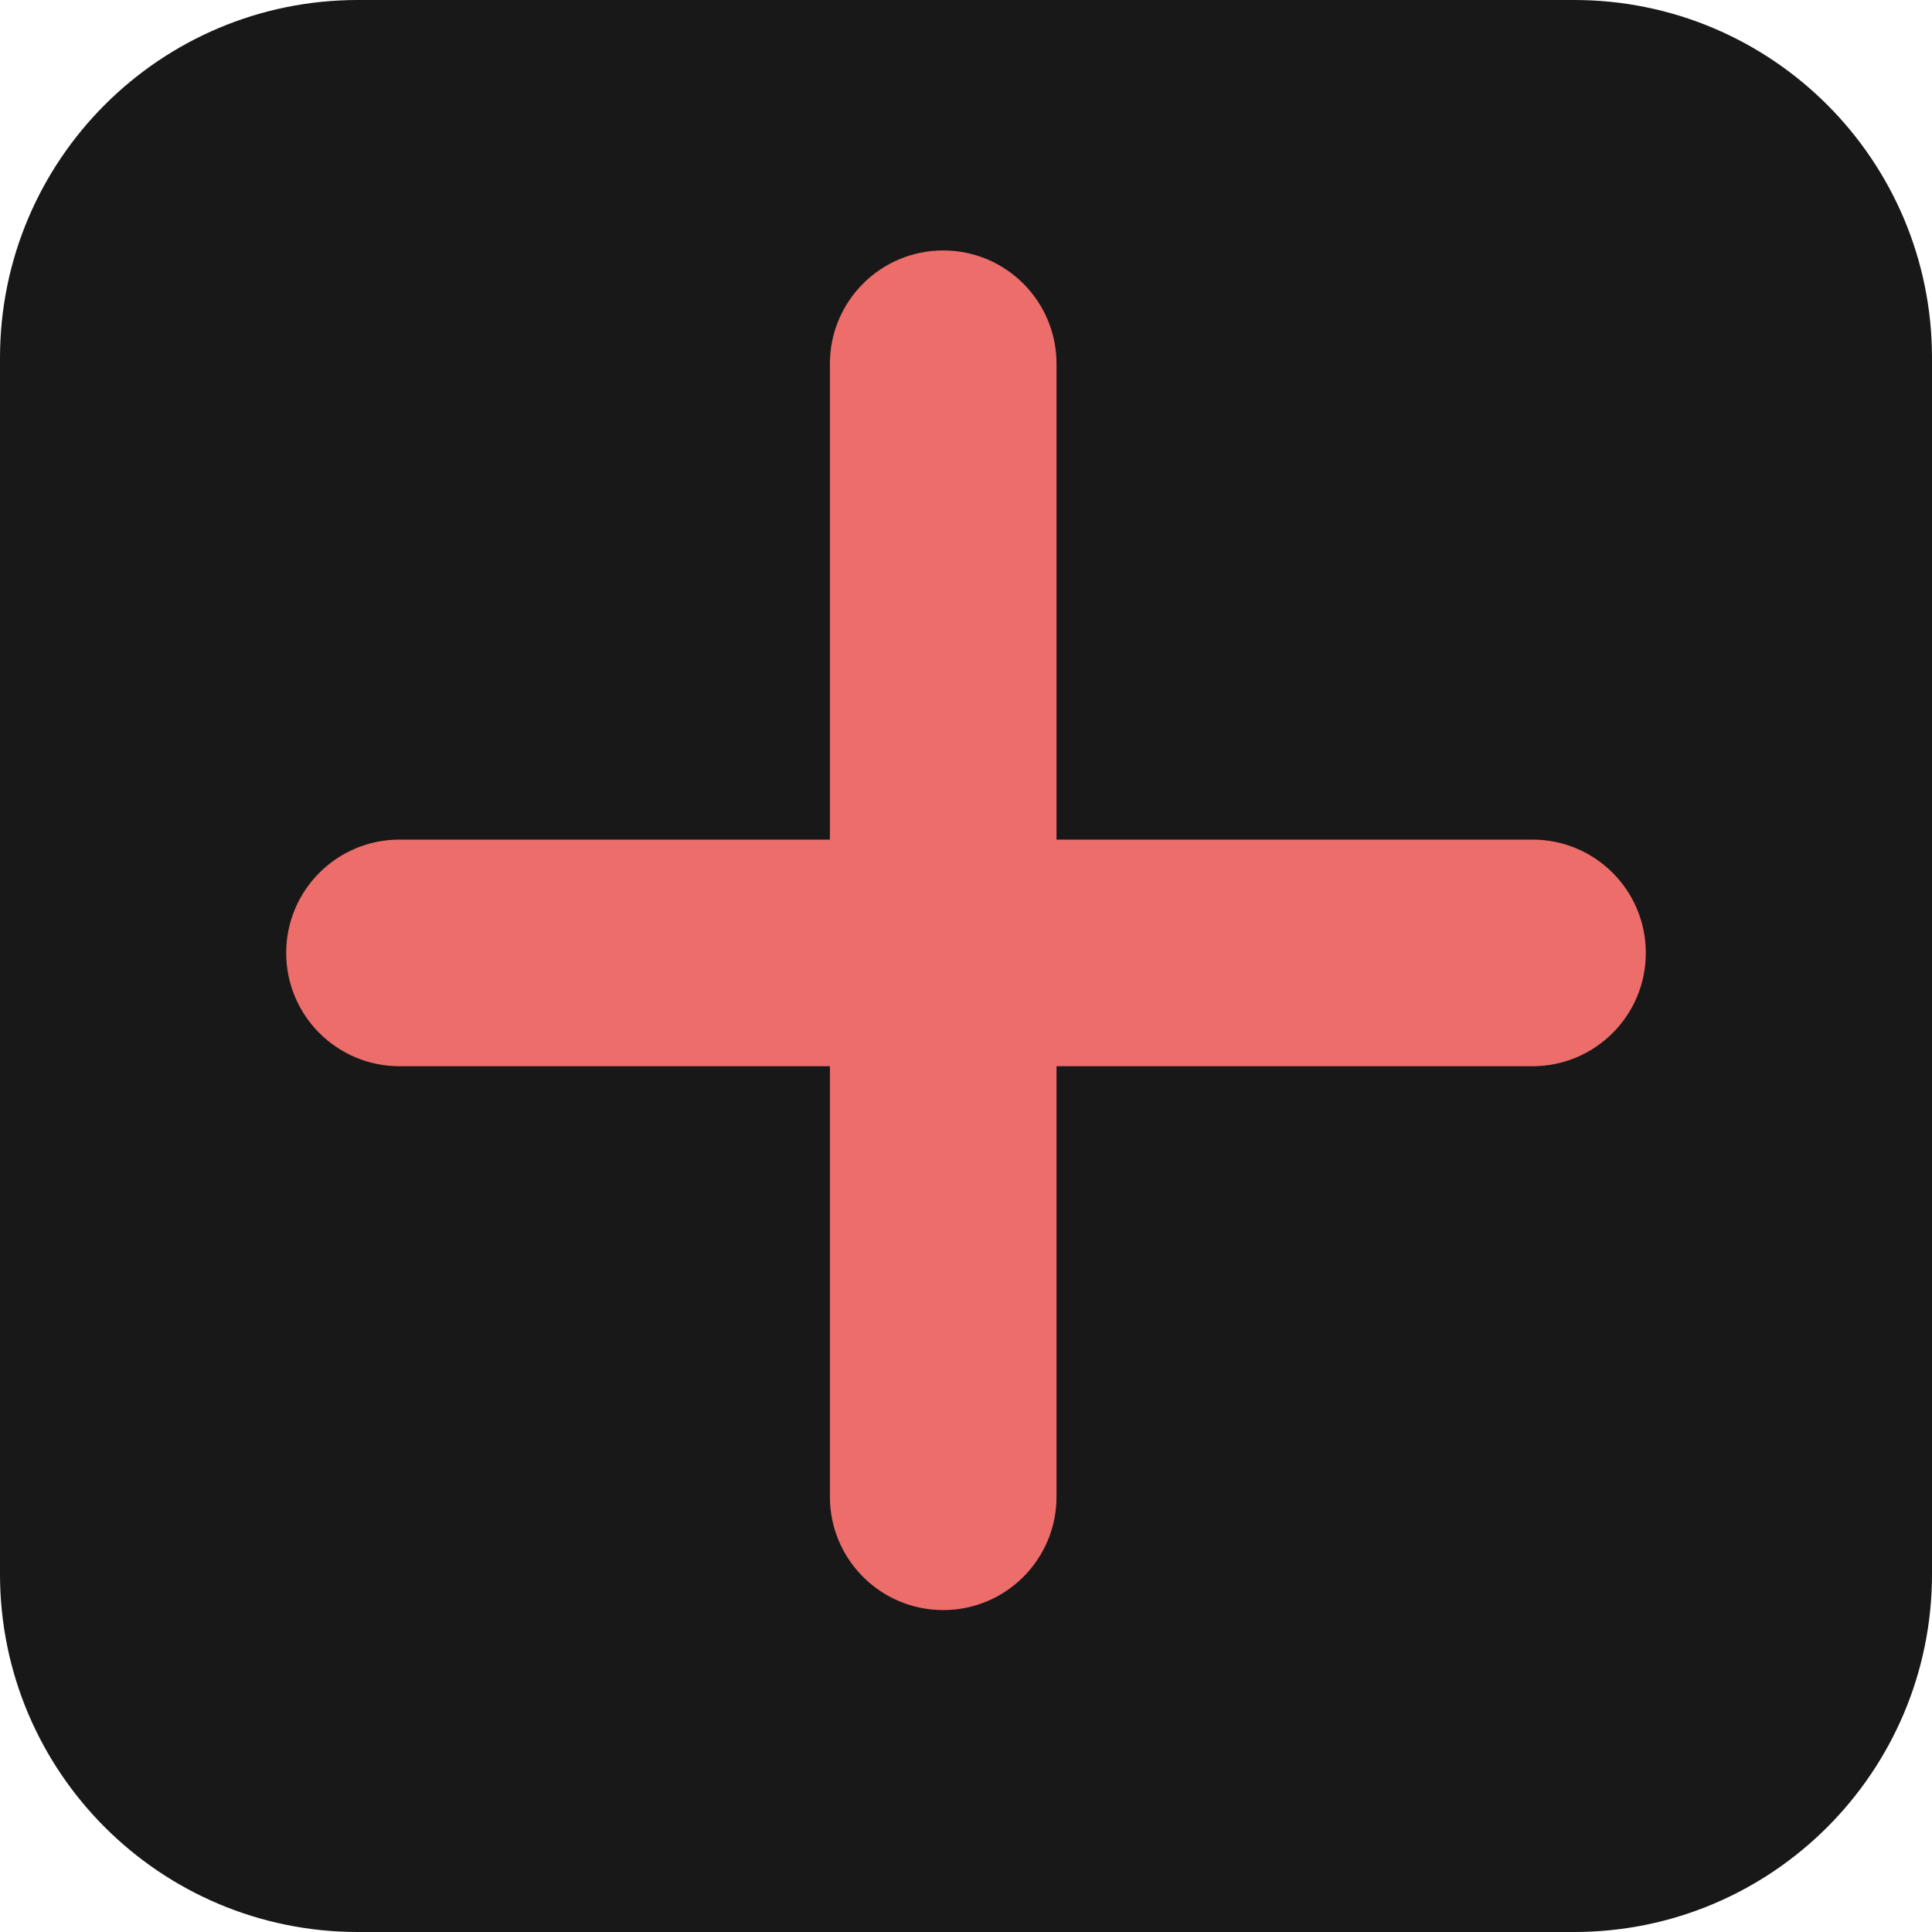
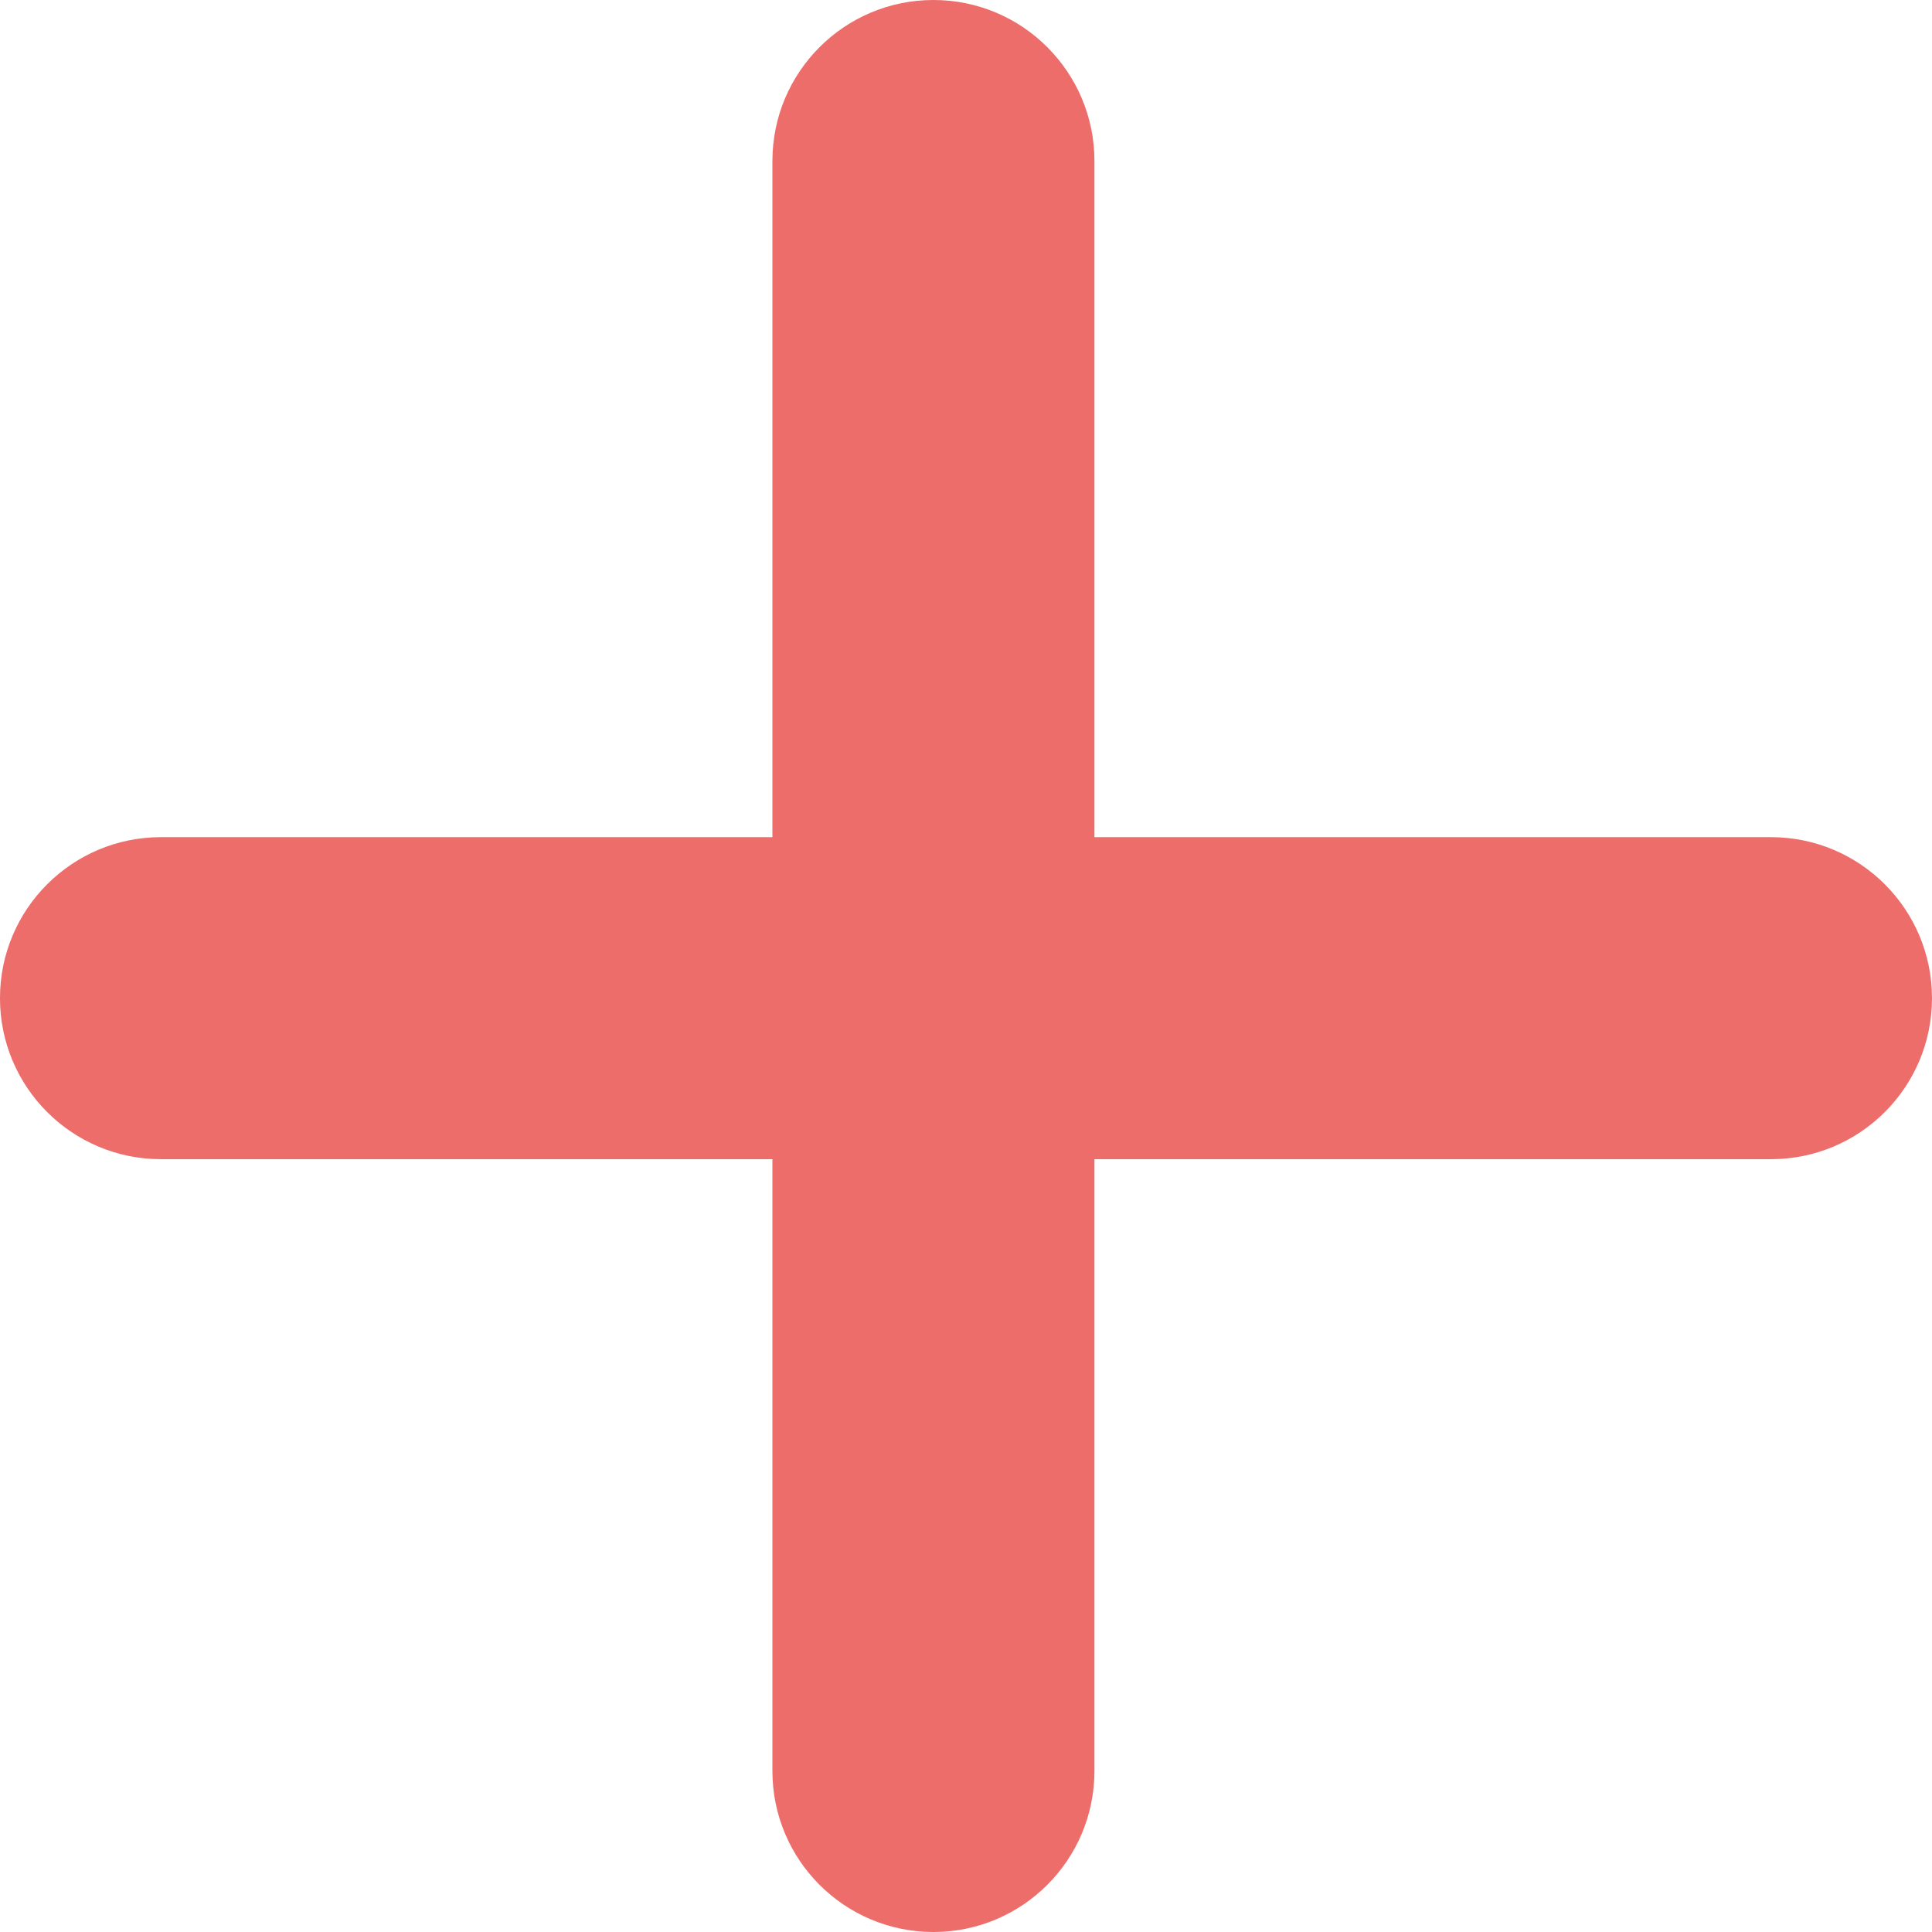
- <svg xmlns="http://www.w3.org/2000/svg" width="27" height="27" viewBox="0 0 27 27" fill="none">
-   <rect x="1" y="1" width="25" height="25" rx="4" fill="#181818" stroke="#181818" stroke-width="2" />
-   <rect x="11.598" y="3.5" width="3.167" height="19.001" rx="1.583" fill="#EC6D6A" />
-   <rect x="23.001" y="11.734" width="3.167" height="19.001" rx="1.583" transform="rotate(90 23.001 11.7336)" fill="#EC6D6A" />
+ <svg xmlns="http://www.w3.org/2000/svg" width="25" height="25" viewBox="0 0 25 25" fill="none">
+   <rect x="9.995" width="4.167" height="25" rx="2.083" fill="#EC6D6A" />
+   <rect x="25" y="10.833" width="4.167" height="25" rx="2.083" transform="rotate(90 25 10.8328)" fill="#EC6D6A" />
</svg>
